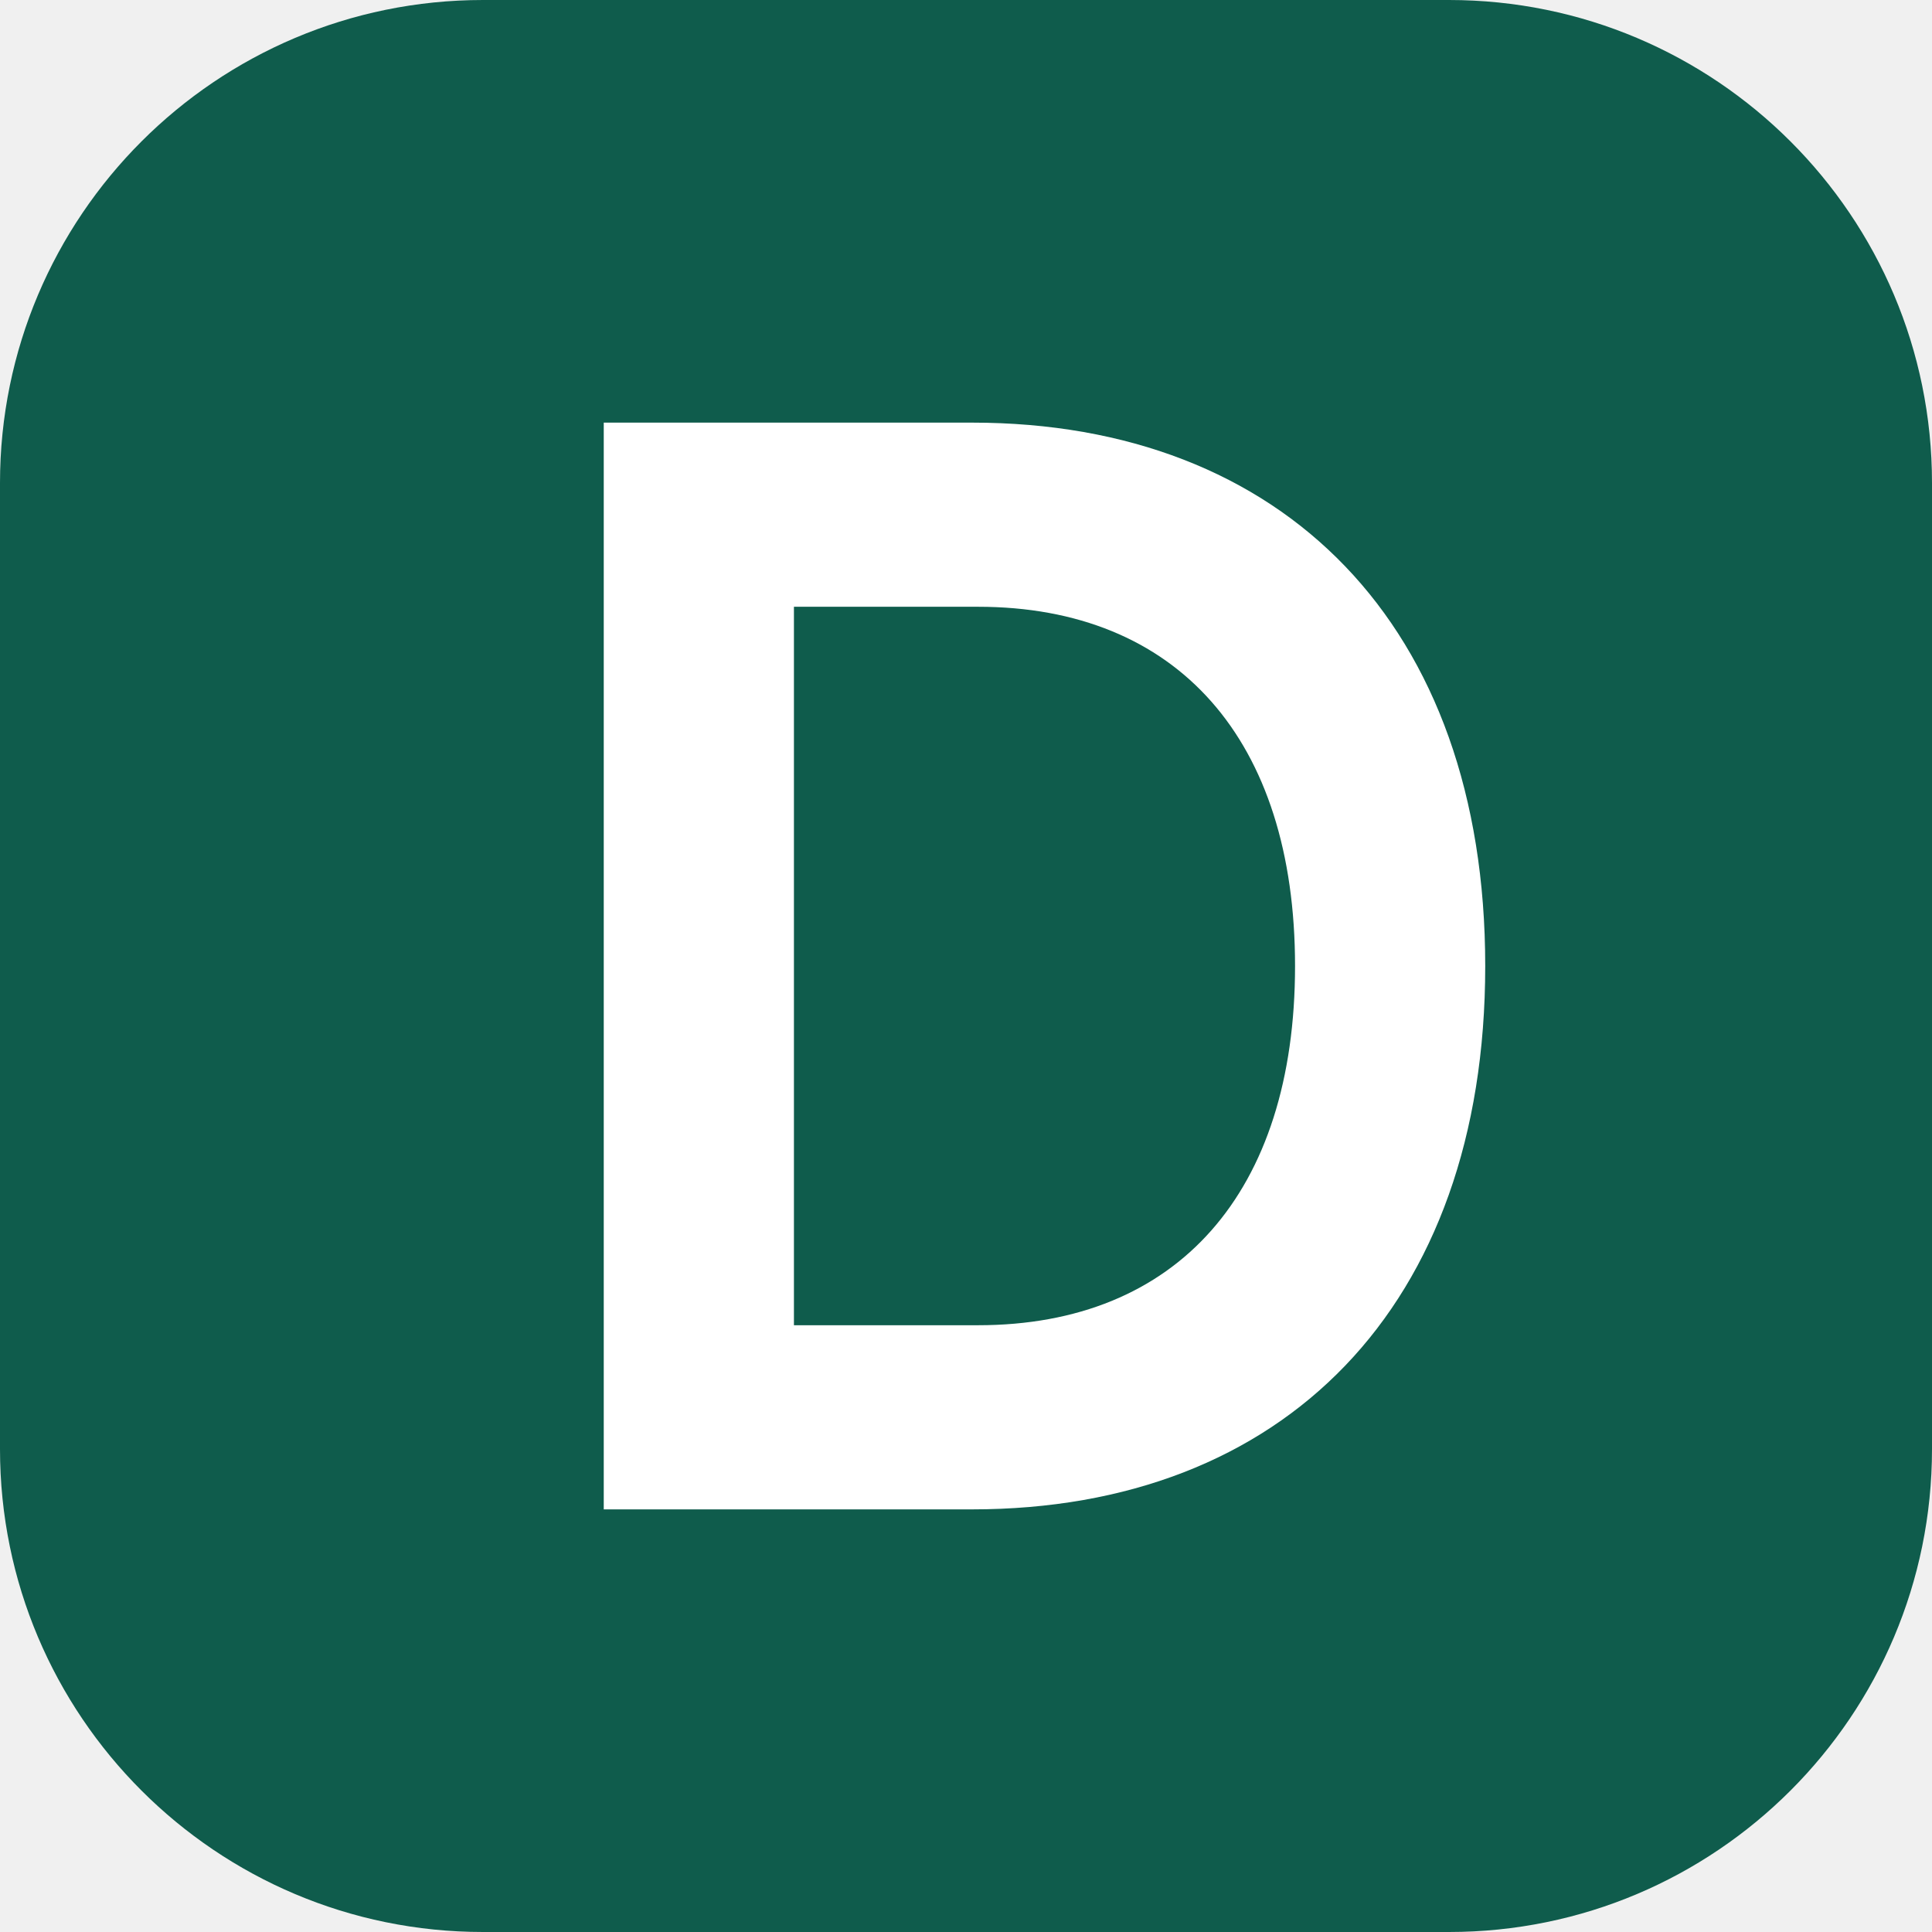
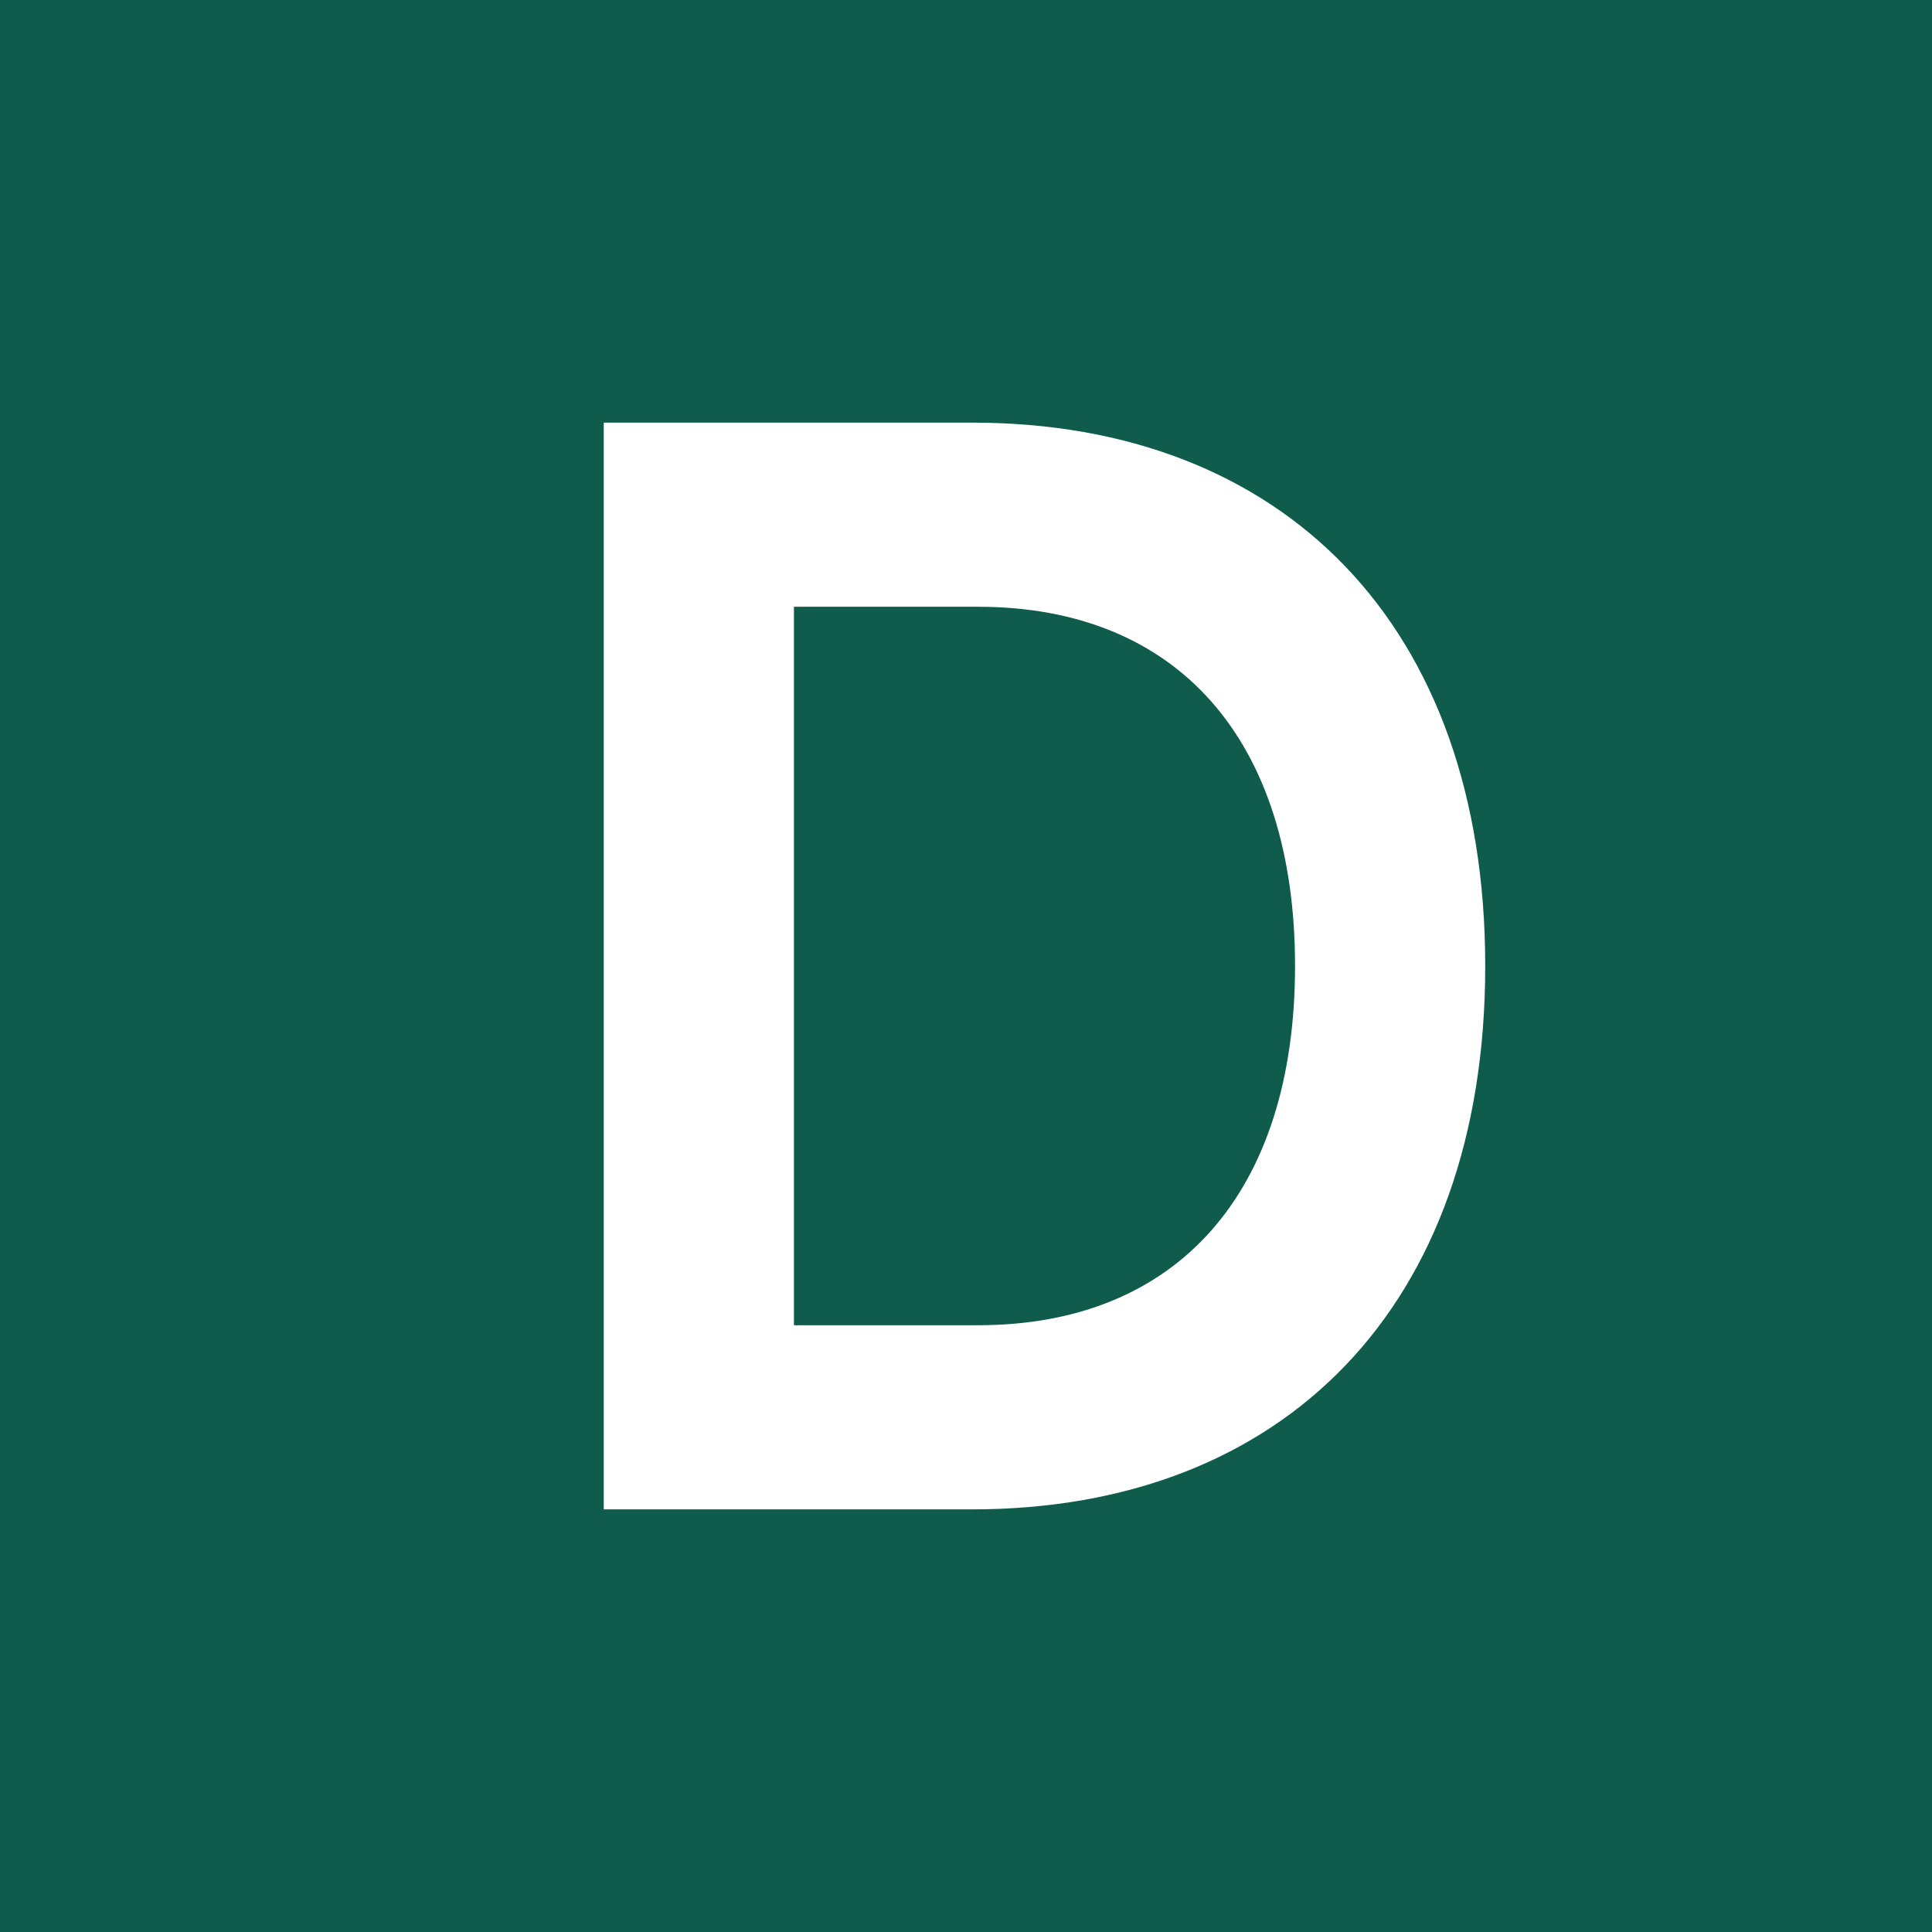
<svg xmlns="http://www.w3.org/2000/svg" viewBox="0 0 32 32" role="img" aria-label="d-ui">
-   <rect width="32" height="32" rx="8" fill="#0f5c4c" />
+   <rect width="32" height="32" fill="#0f5c4c" />
  <path fill="#ffffff" d="M10 7h6.1c5.15 0 8.5 3.35 8.5 9s-3.35 9-8.5 9H10V7zm3.15 3.05v11.9h3.05c3.3 0 5.25-2.2 5.25-5.95s-1.95-5.95-5.25-5.95h-3.05z" />
</svg>
